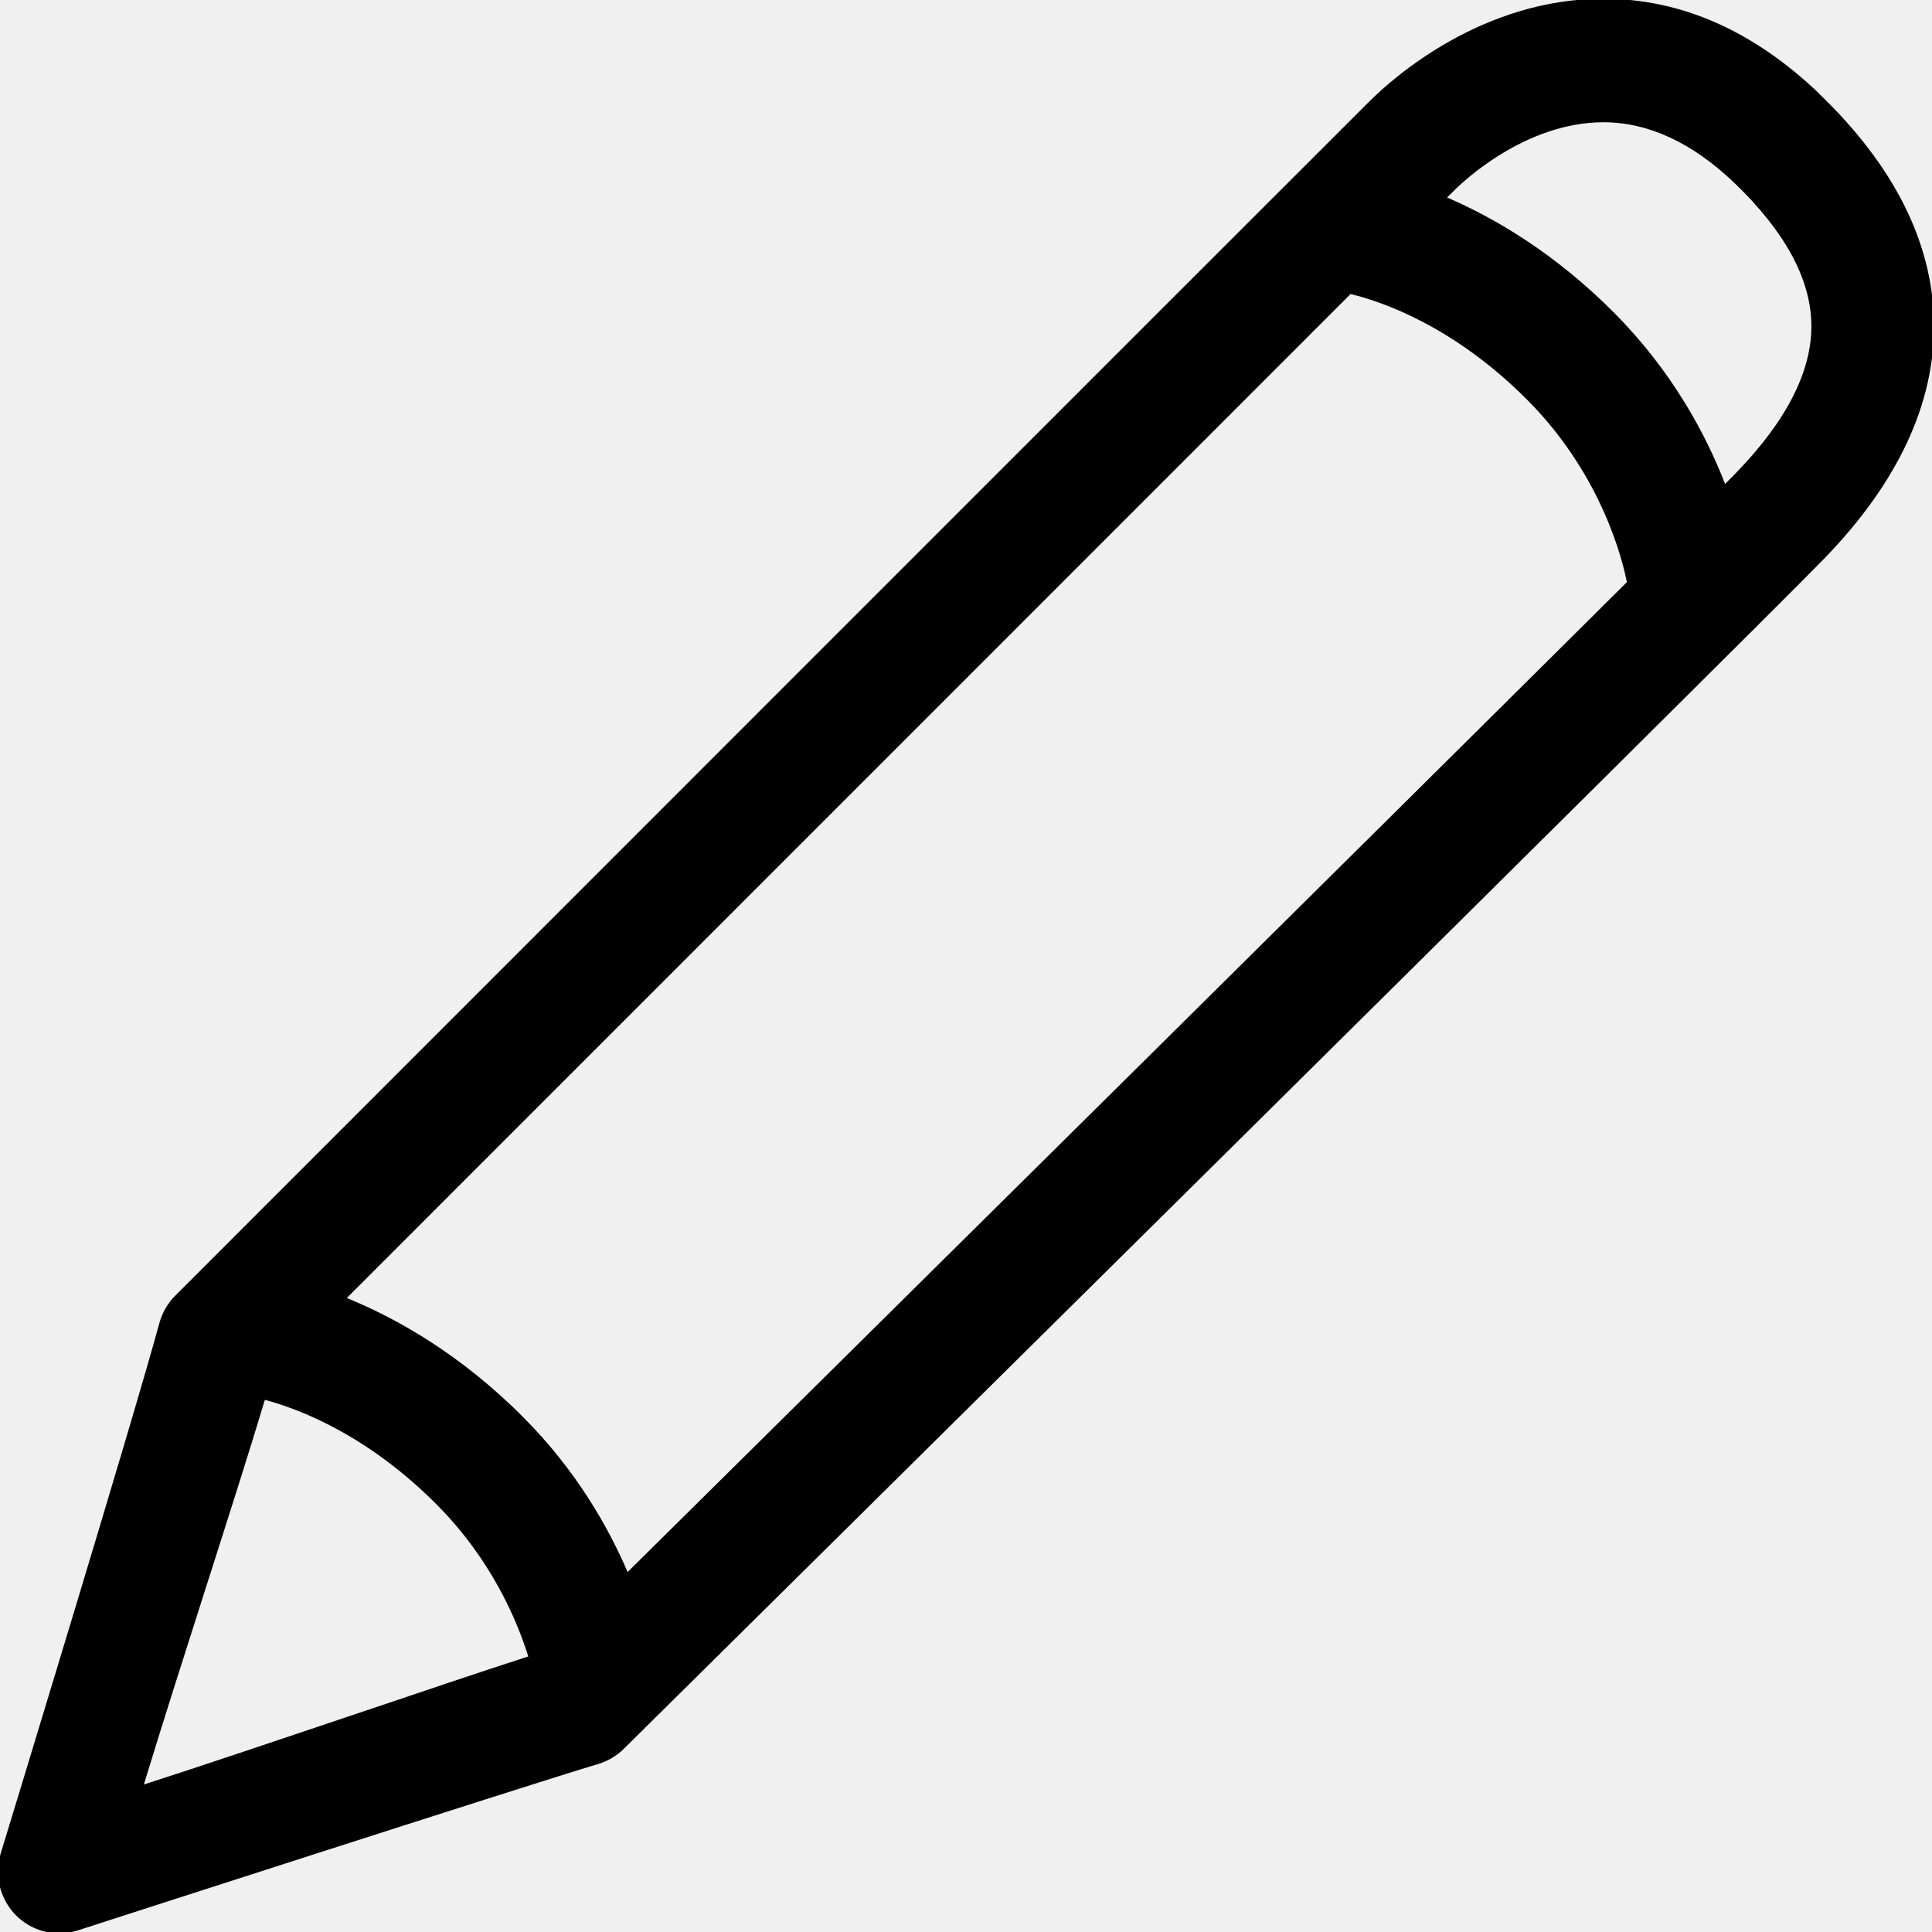
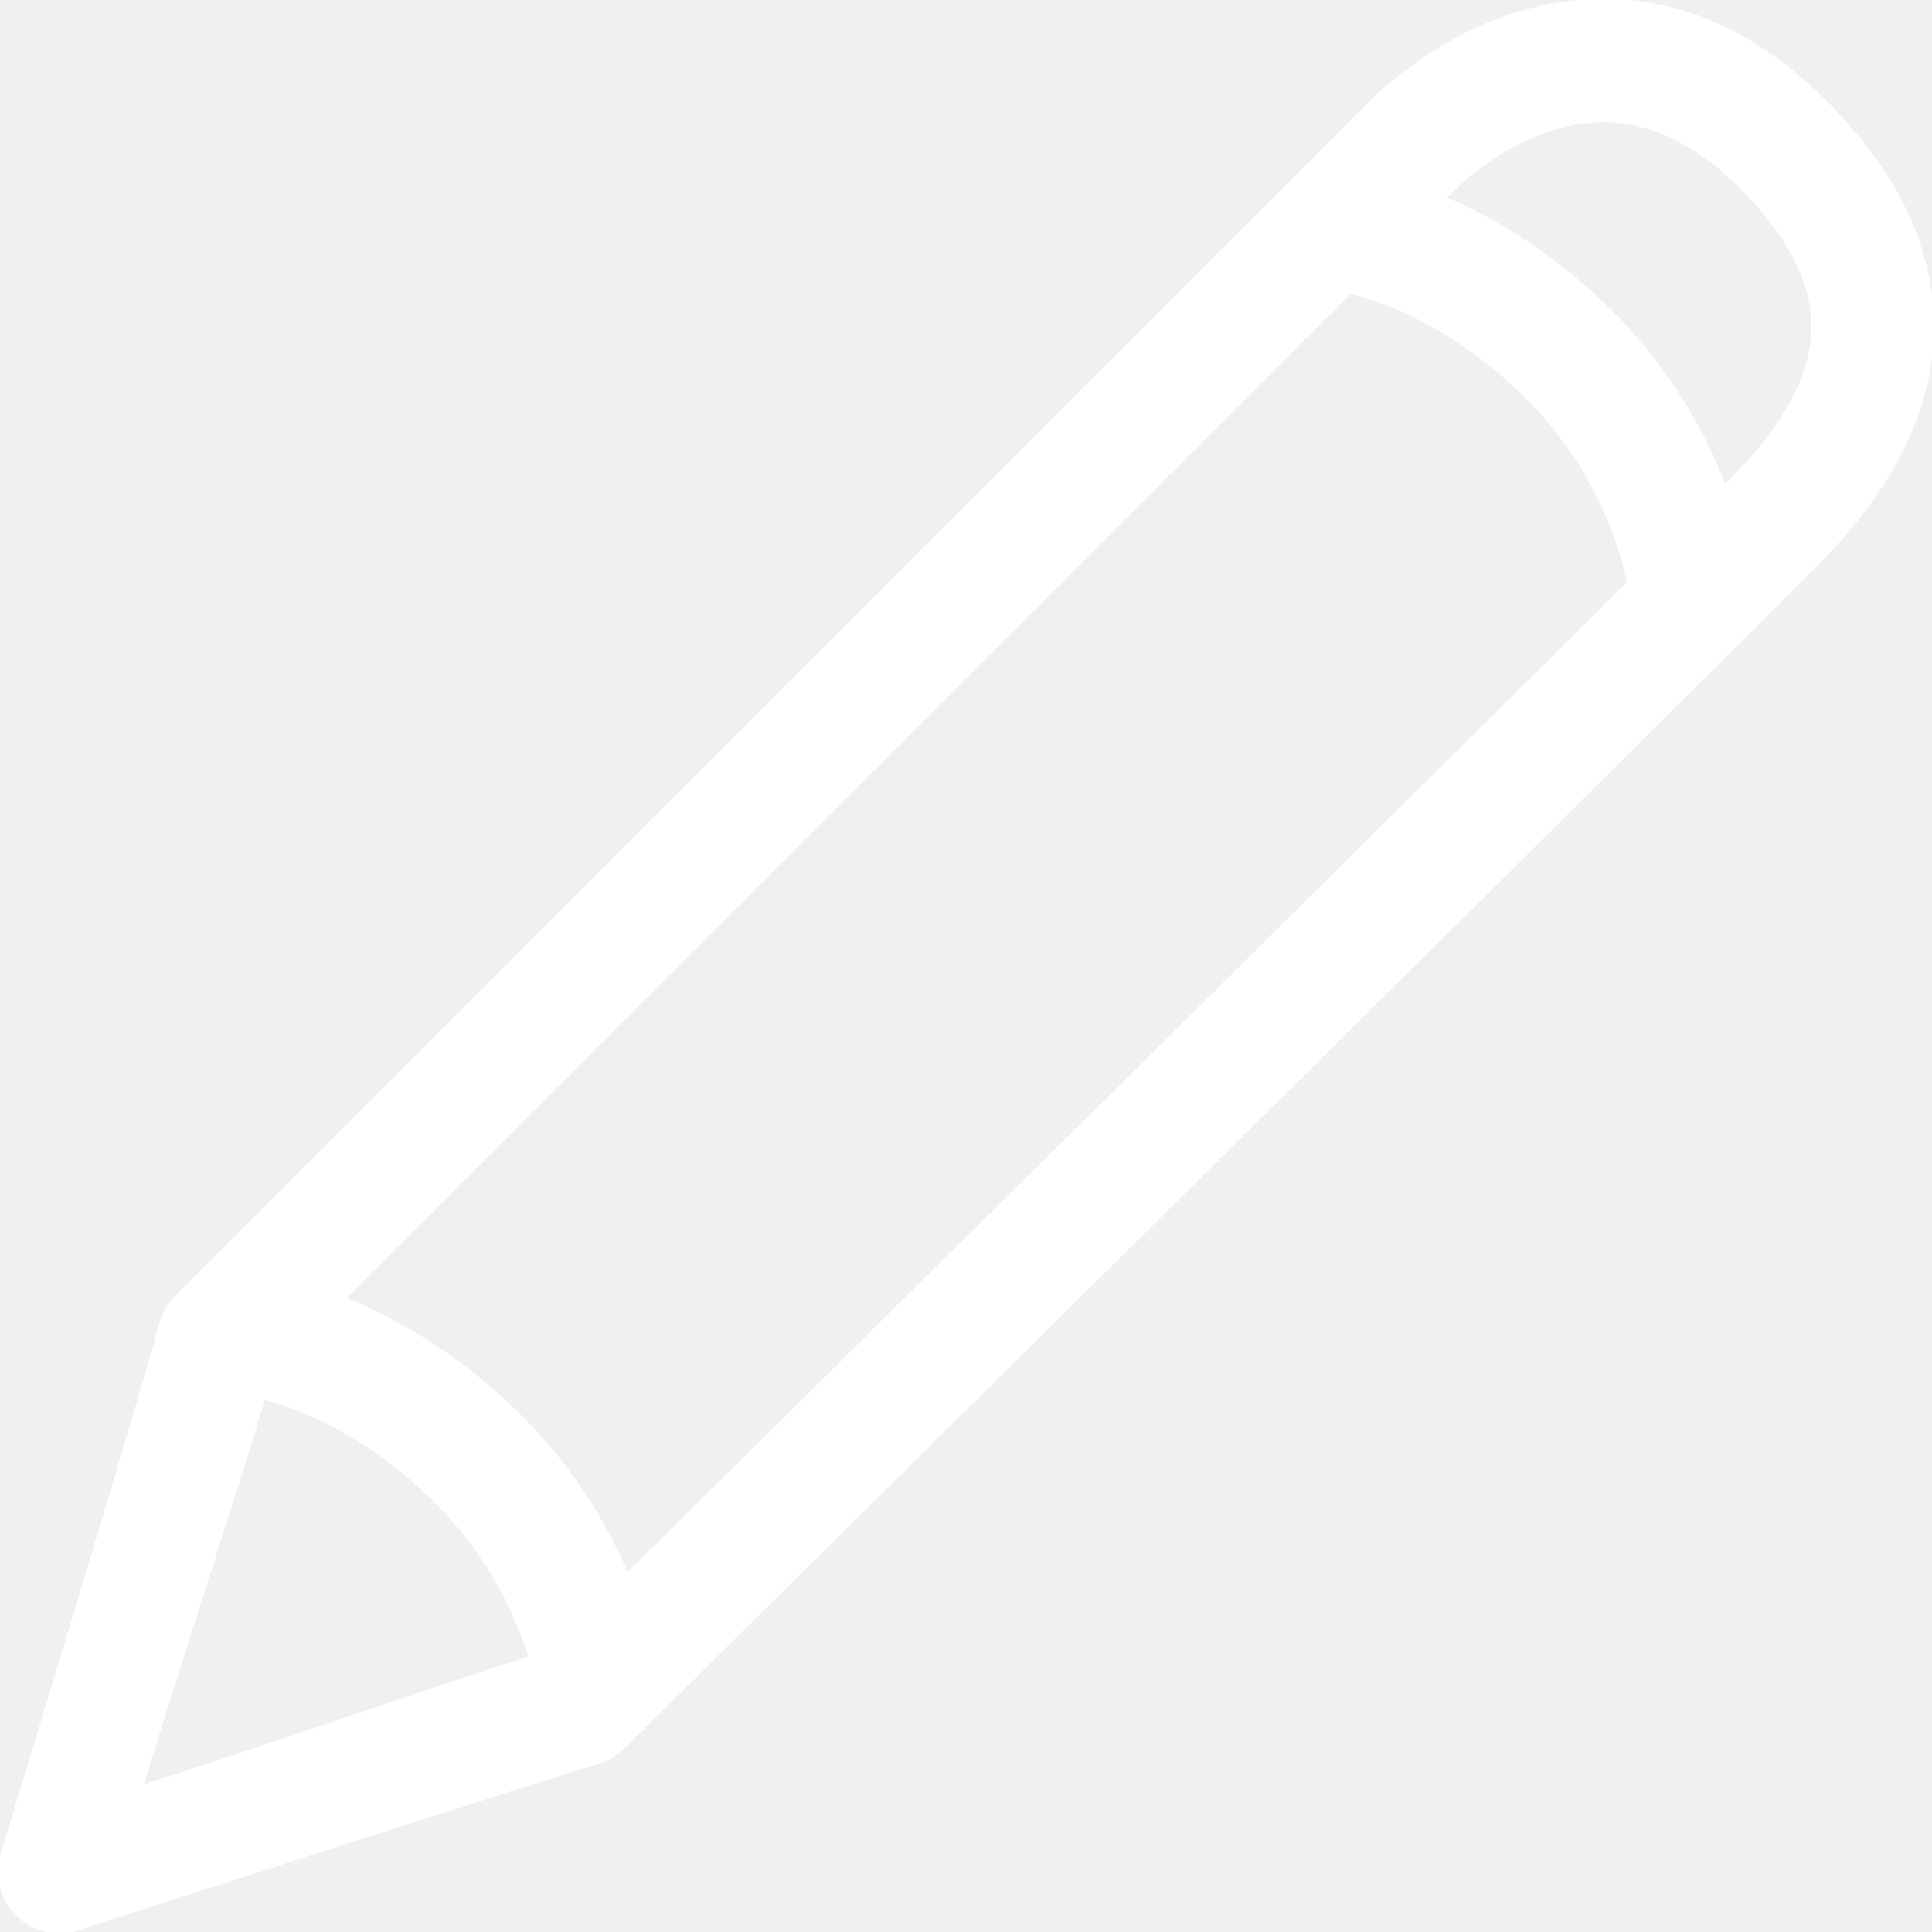
<svg xmlns="http://www.w3.org/2000/svg" version="1.1" width="32" height="32" viewBox="0 0 32 32">
-   <path d="M30.133 1.552c-1.090-1.044-2.291-1.573-3.574-1.573-2.006 0-3.47 1.296-3.87 1.693-0.564 0.558-19.786 19.788-19.786 19.788-0.126 0.126-0.217 0.284-0.264 0.456-0.433 1.602-2.605 8.71-2.627 8.782-0.112 0.364-0.012 0.761 0.256 1.029 0.193 0.192 0.45 0.295 0.713 0.295 0.104 0 0.208-0.016 0.31-0.049 0.073-0.024 7.41-2.395 8.618-2.756 0.159-0.048 0.305-0.134 0.423-0.251 0.763-0.754 18.691-18.483 19.881-19.712 1.231-1.268 1.843-2.59 1.819-3.925-0.025-1.319-0.664-2.589-1.901-3.776zM22.37 4.87c0.509 0.123 1.711 0.527 2.938 1.765 1.24 1.251 1.575 2.681 1.638 3.007-3.932 3.912-12.983 12.867-16.551 16.396-0.329-0.767-0.862-1.692-1.719-2.555-1.046-1.054-2.111-1.649-2.932-1.984 3.531-3.532 12.753-12.757 16.625-16.628zM4.387 23.186c0.55 0.146 1.691 0.57 2.854 1.742 0.896 0.904 1.319 1.9 1.509 2.508-1.39 0.447-4.434 1.497-6.367 2.121 0.573-1.886 1.541-4.822 2.004-6.371zM28.763 7.824c-0.041 0.042-0.109 0.11-0.19 0.192-0.316-0.814-0.87-1.86-1.831-2.828-0.981-0.989-1.976-1.572-2.773-1.917 0.068-0.067 0.12-0.12 0.141-0.14 0.114-0.113 1.153-1.106 2.447-1.106 0.745 0 1.477 0.34 2.175 1.010 0.828 0.795 1.256 1.579 1.27 2.331 0.014 0.768-0.404 1.595-1.24 2.458z" />
+   <path style="fill:#ffffff;" d="M30.133 1.552c-1.090-1.044-2.291-1.573-3.574-1.573-2.006 0-3.47 1.296-3.87 1.693-0.564 0.558-19.786 19.788-19.786 19.788-0.126 0.126-0.217 0.284-0.264 0.456-0.433 1.602-2.605 8.71-2.627 8.782-0.112 0.364-0.012 0.761 0.256 1.029 0.193 0.192 0.45 0.295 0.713 0.295 0.104 0 0.208-0.016 0.31-0.049 0.073-0.024 7.41-2.395 8.618-2.756 0.159-0.048 0.305-0.134 0.423-0.251 0.763-0.754 18.691-18.483 19.881-19.712 1.231-1.268 1.843-2.59 1.819-3.925-0.025-1.319-0.664-2.589-1.901-3.776zM22.37 4.87c0.509 0.123 1.711 0.527 2.938 1.765 1.24 1.251 1.575 2.681 1.638 3.007-3.932 3.912-12.983 12.867-16.551 16.396-0.329-0.767-0.862-1.692-1.719-2.555-1.046-1.054-2.111-1.649-2.932-1.984 3.531-3.532 12.753-12.757 16.625-16.628zM4.387 23.186c0.55 0.146 1.691 0.57 2.854 1.742 0.896 0.904 1.319 1.9 1.509 2.508-1.39 0.447-4.434 1.497-6.367 2.121 0.573-1.886 1.541-4.822 2.004-6.371zM28.763 7.824c-0.041 0.042-0.109 0.11-0.19 0.192-0.316-0.814-0.87-1.86-1.831-2.828-0.981-0.989-1.976-1.572-2.773-1.917 0.068-0.067 0.12-0.12 0.141-0.14 0.114-0.113 1.153-1.106 2.447-1.106 0.745 0 1.477 0.34 2.175 1.010 0.828 0.795 1.256 1.579 1.27 2.331 0.014 0.768-0.404 1.595-1.24 2.458z" />
</svg>
